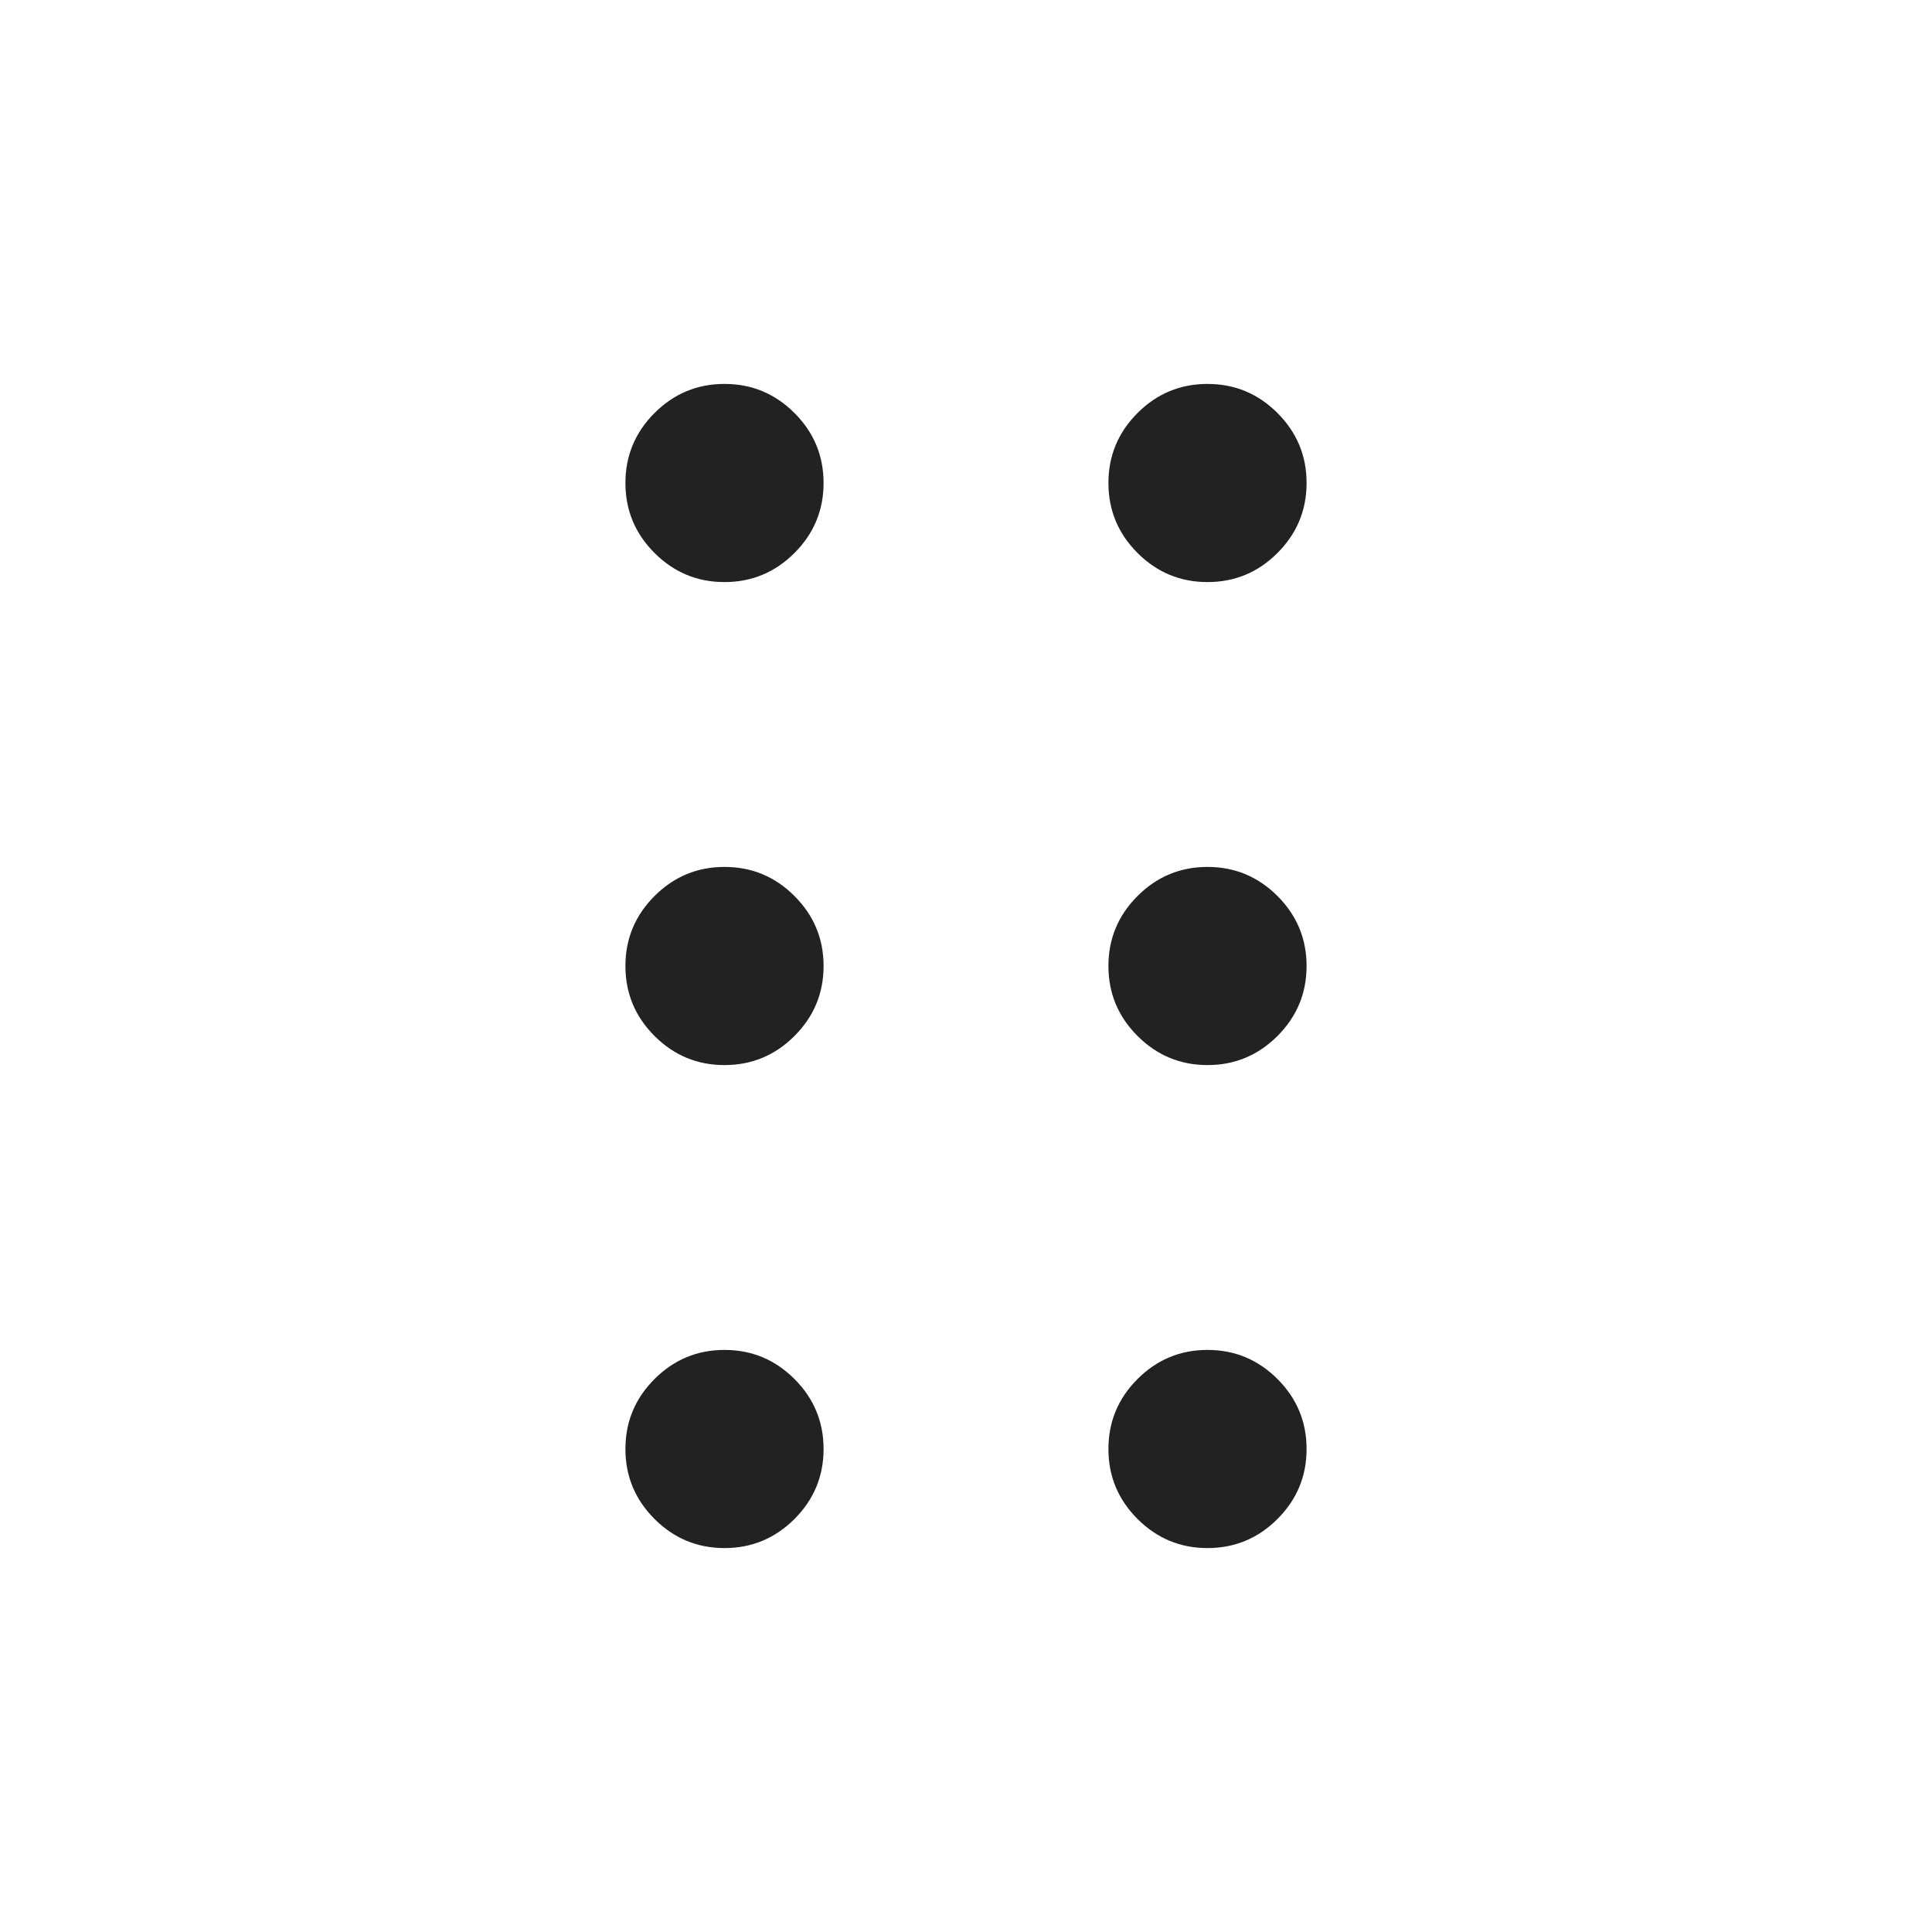
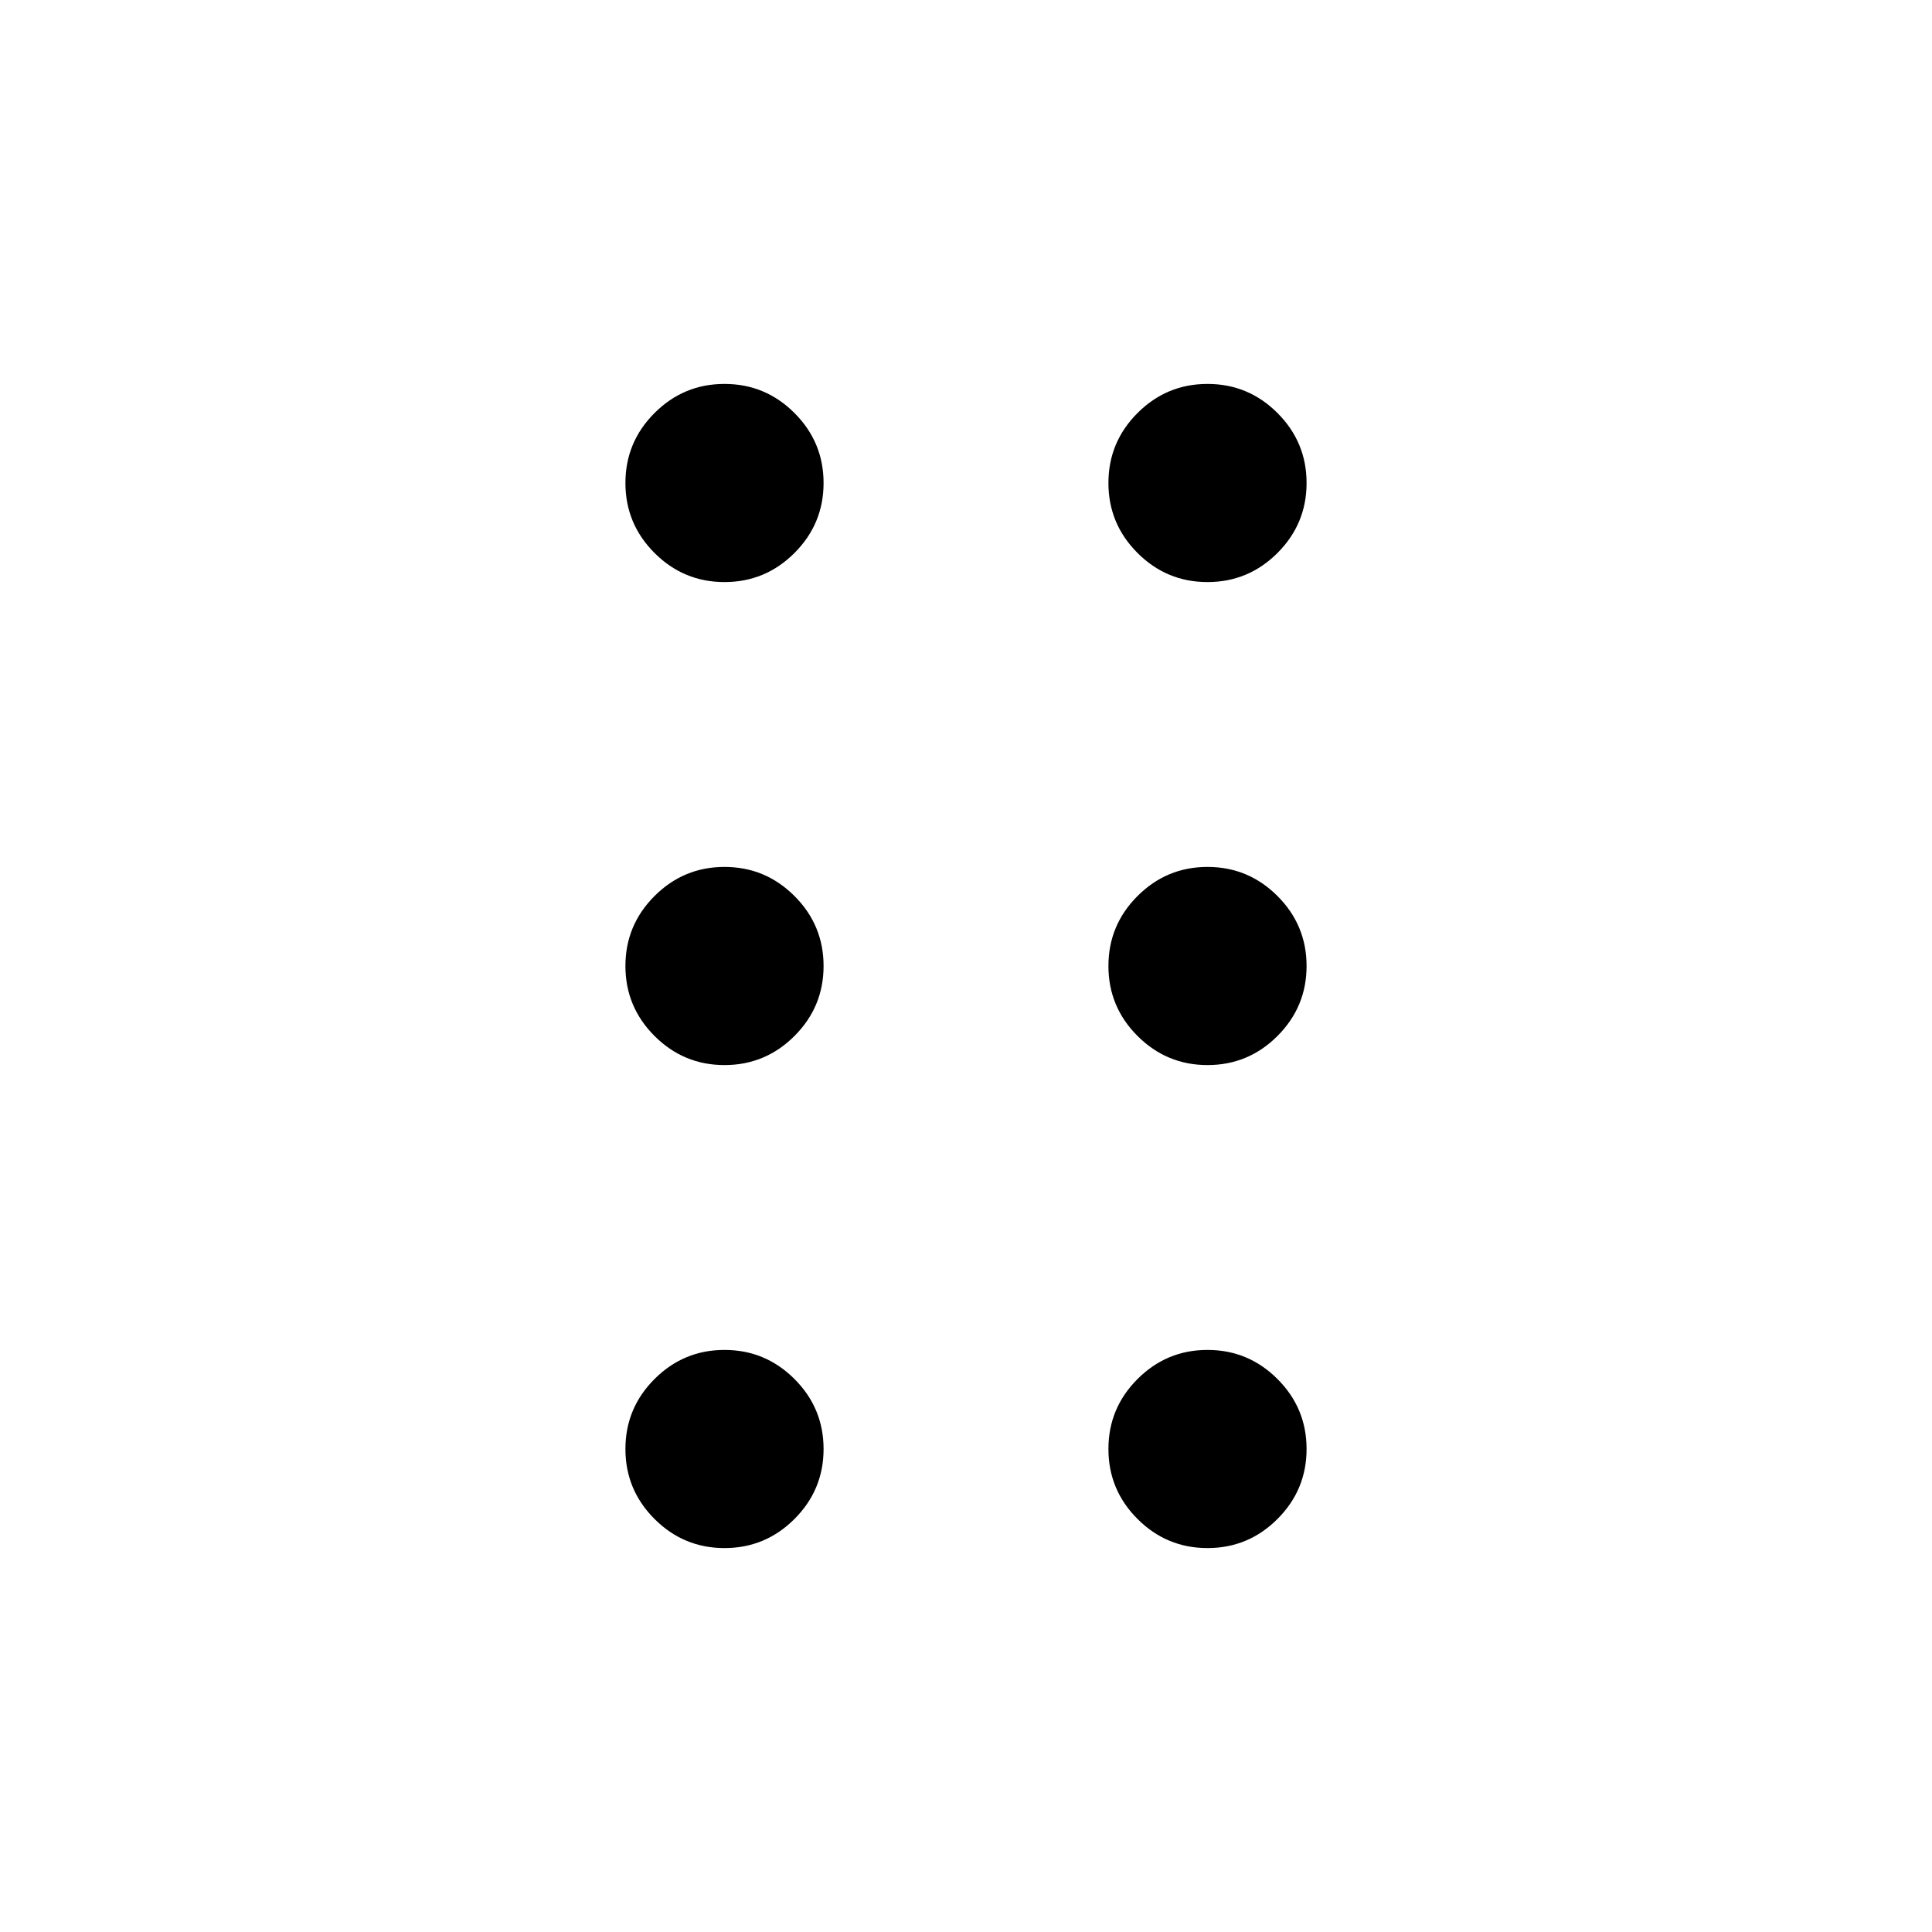
- <svg xmlns="http://www.w3.org/2000/svg" height="24px" viewBox="0 -960 960 960" width="24px" fill="#222222">
+ <svg xmlns="http://www.w3.org/2000/svg" height="24px" viewBox="0 -960 960 960" width="24px" fill="#000000">
  <path d="M360-190.77q-20.31 0-34.77-14.46-14.46-14.46-14.46-34.77 0-20.31 14.46-34.77 14.46-14.46 34.77-14.46 20.31 0 34.77 14.46 14.46 14.46 14.46 34.77 0 20.31-14.46 34.77-14.46 14.46-34.77 14.46Zm240 0q-20.31 0-34.77-14.46-14.46-14.46-14.46-34.77 0-20.31 14.46-34.77 14.46-14.46 34.77-14.46 20.31 0 34.77 14.46 14.46 14.46 14.46 34.77 0 20.31-14.46 34.77-14.46 14.46-34.77 14.46Zm-240-240q-20.31 0-34.77-14.46-14.46-14.46-14.46-34.77 0-20.31 14.46-34.77 14.46-14.46 34.77-14.46 20.31 0 34.77 14.46 14.46 14.46 14.46 34.77 0 20.31-14.46 34.77-14.46 14.46-34.77 14.46Zm240 0q-20.31 0-34.77-14.46-14.46-14.46-14.46-34.77 0-20.31 14.46-34.77 14.46-14.46 34.77-14.46 20.31 0 34.77 14.46 14.46 14.46 14.46 34.77 0 20.31-14.46 34.77-14.46 14.46-34.77 14.46Zm-240-240q-20.31 0-34.77-14.46-14.46-14.46-14.46-34.77 0-20.31 14.46-34.77 14.46-14.46 34.77-14.46 20.31 0 34.77 14.46 14.46 14.46 14.46 34.77 0 20.31-14.46 34.77-14.46 14.46-34.77 14.46Zm240 0q-20.31 0-34.77-14.46-14.46-14.46-14.46-34.77 0-20.31 14.46-34.77 14.46-14.46 34.77-14.46 20.31 0 34.77 14.46 14.46 14.46 14.46 34.77 0 20.31-14.46 34.77-14.46 14.46-34.77 14.46Z" />
</svg>
